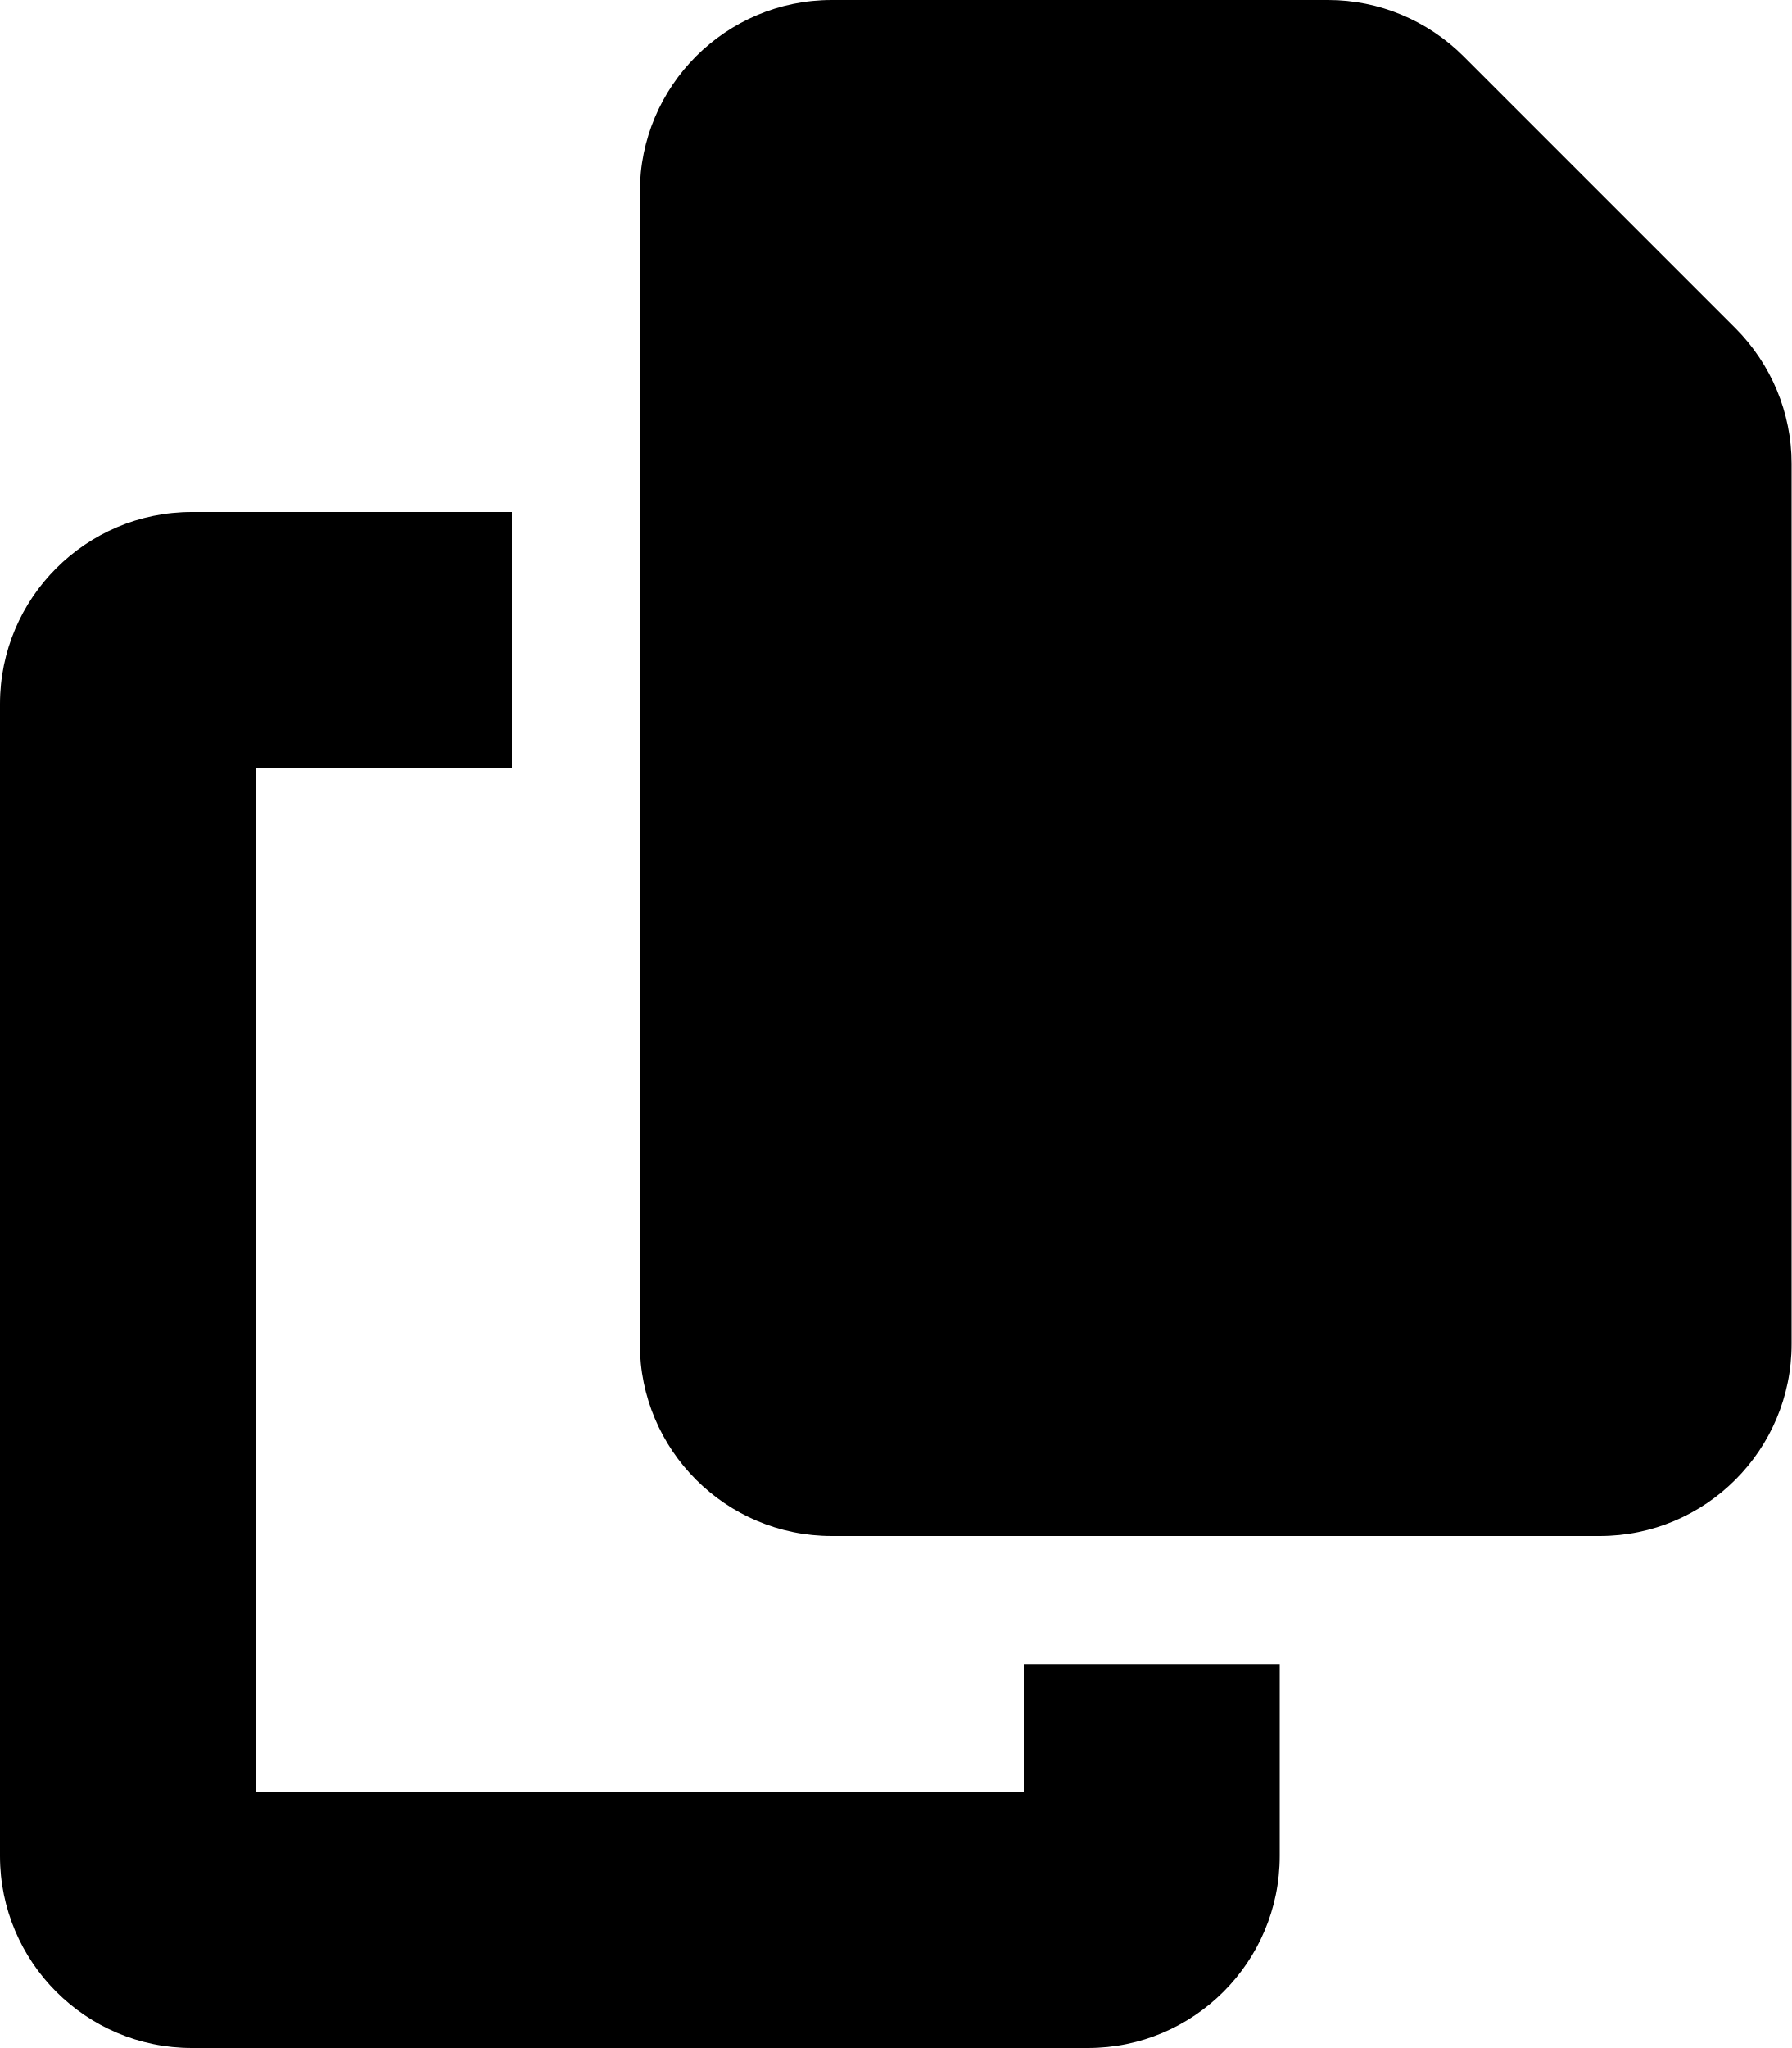
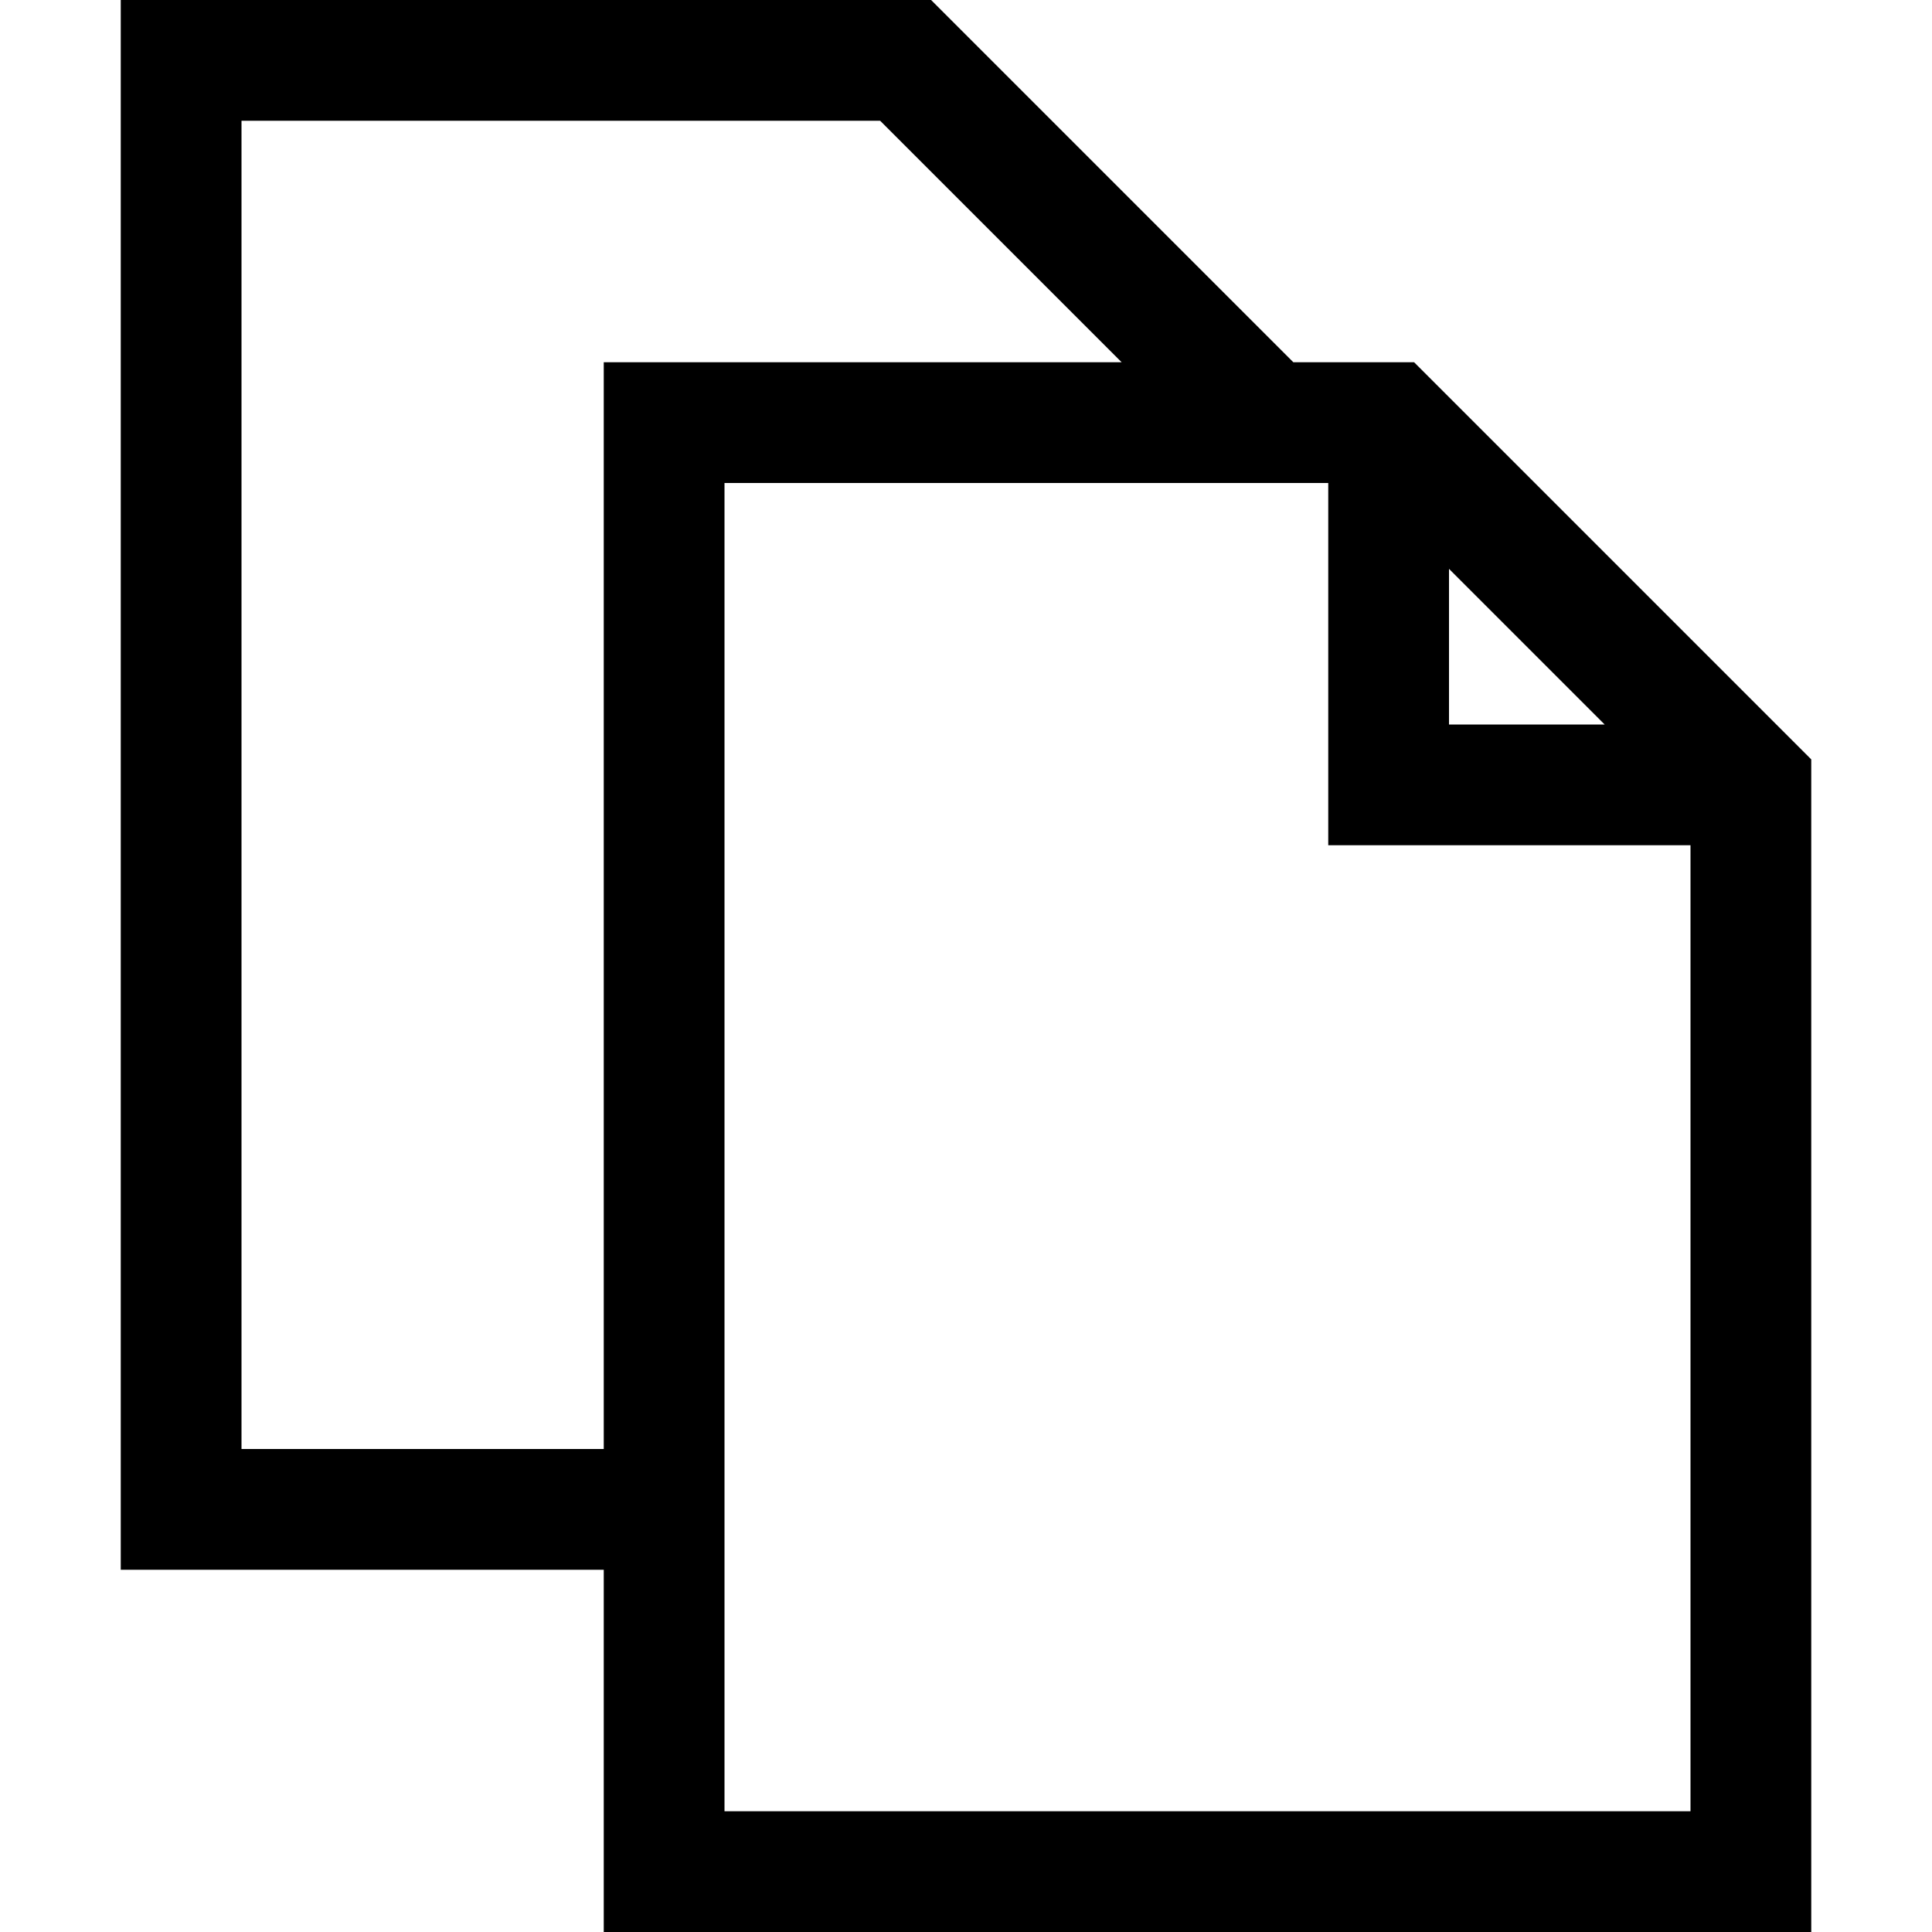
- <svg xmlns="http://www.w3.org/2000/svg" height="1em" viewBox="0 0 448 512">
-   <path d="M208 0H332.1c12.7 0 24.9 5.1 33.9 14.1l67.9 67.9c9 9 14.1 21.2 14.1 33.9V336c0 26.5-21.5 48-48 48H208c-26.5 0-48-21.5-48-48V48c0-26.5 21.5-48 48-48zM48 128h80v64H64V448H256V416h64v48c0 26.5-21.5 48-48 48H48c-26.5 0-48-21.5-48-48V176c0-26.5 21.5-48 48-48z" />
+ <svg xmlns="http://www.w3.org/2000/svg" viewBox="0 0 2048 2048">
+   <path d="M1920 805v1243H640v-384H128V0h859l384 384h128l421 421zm-384-37h165l-165-165v165zM640 384h549L933 128H256v1408h384V384zm1152 512h-384V512H768v1408h1024V896z" />
</svg>
